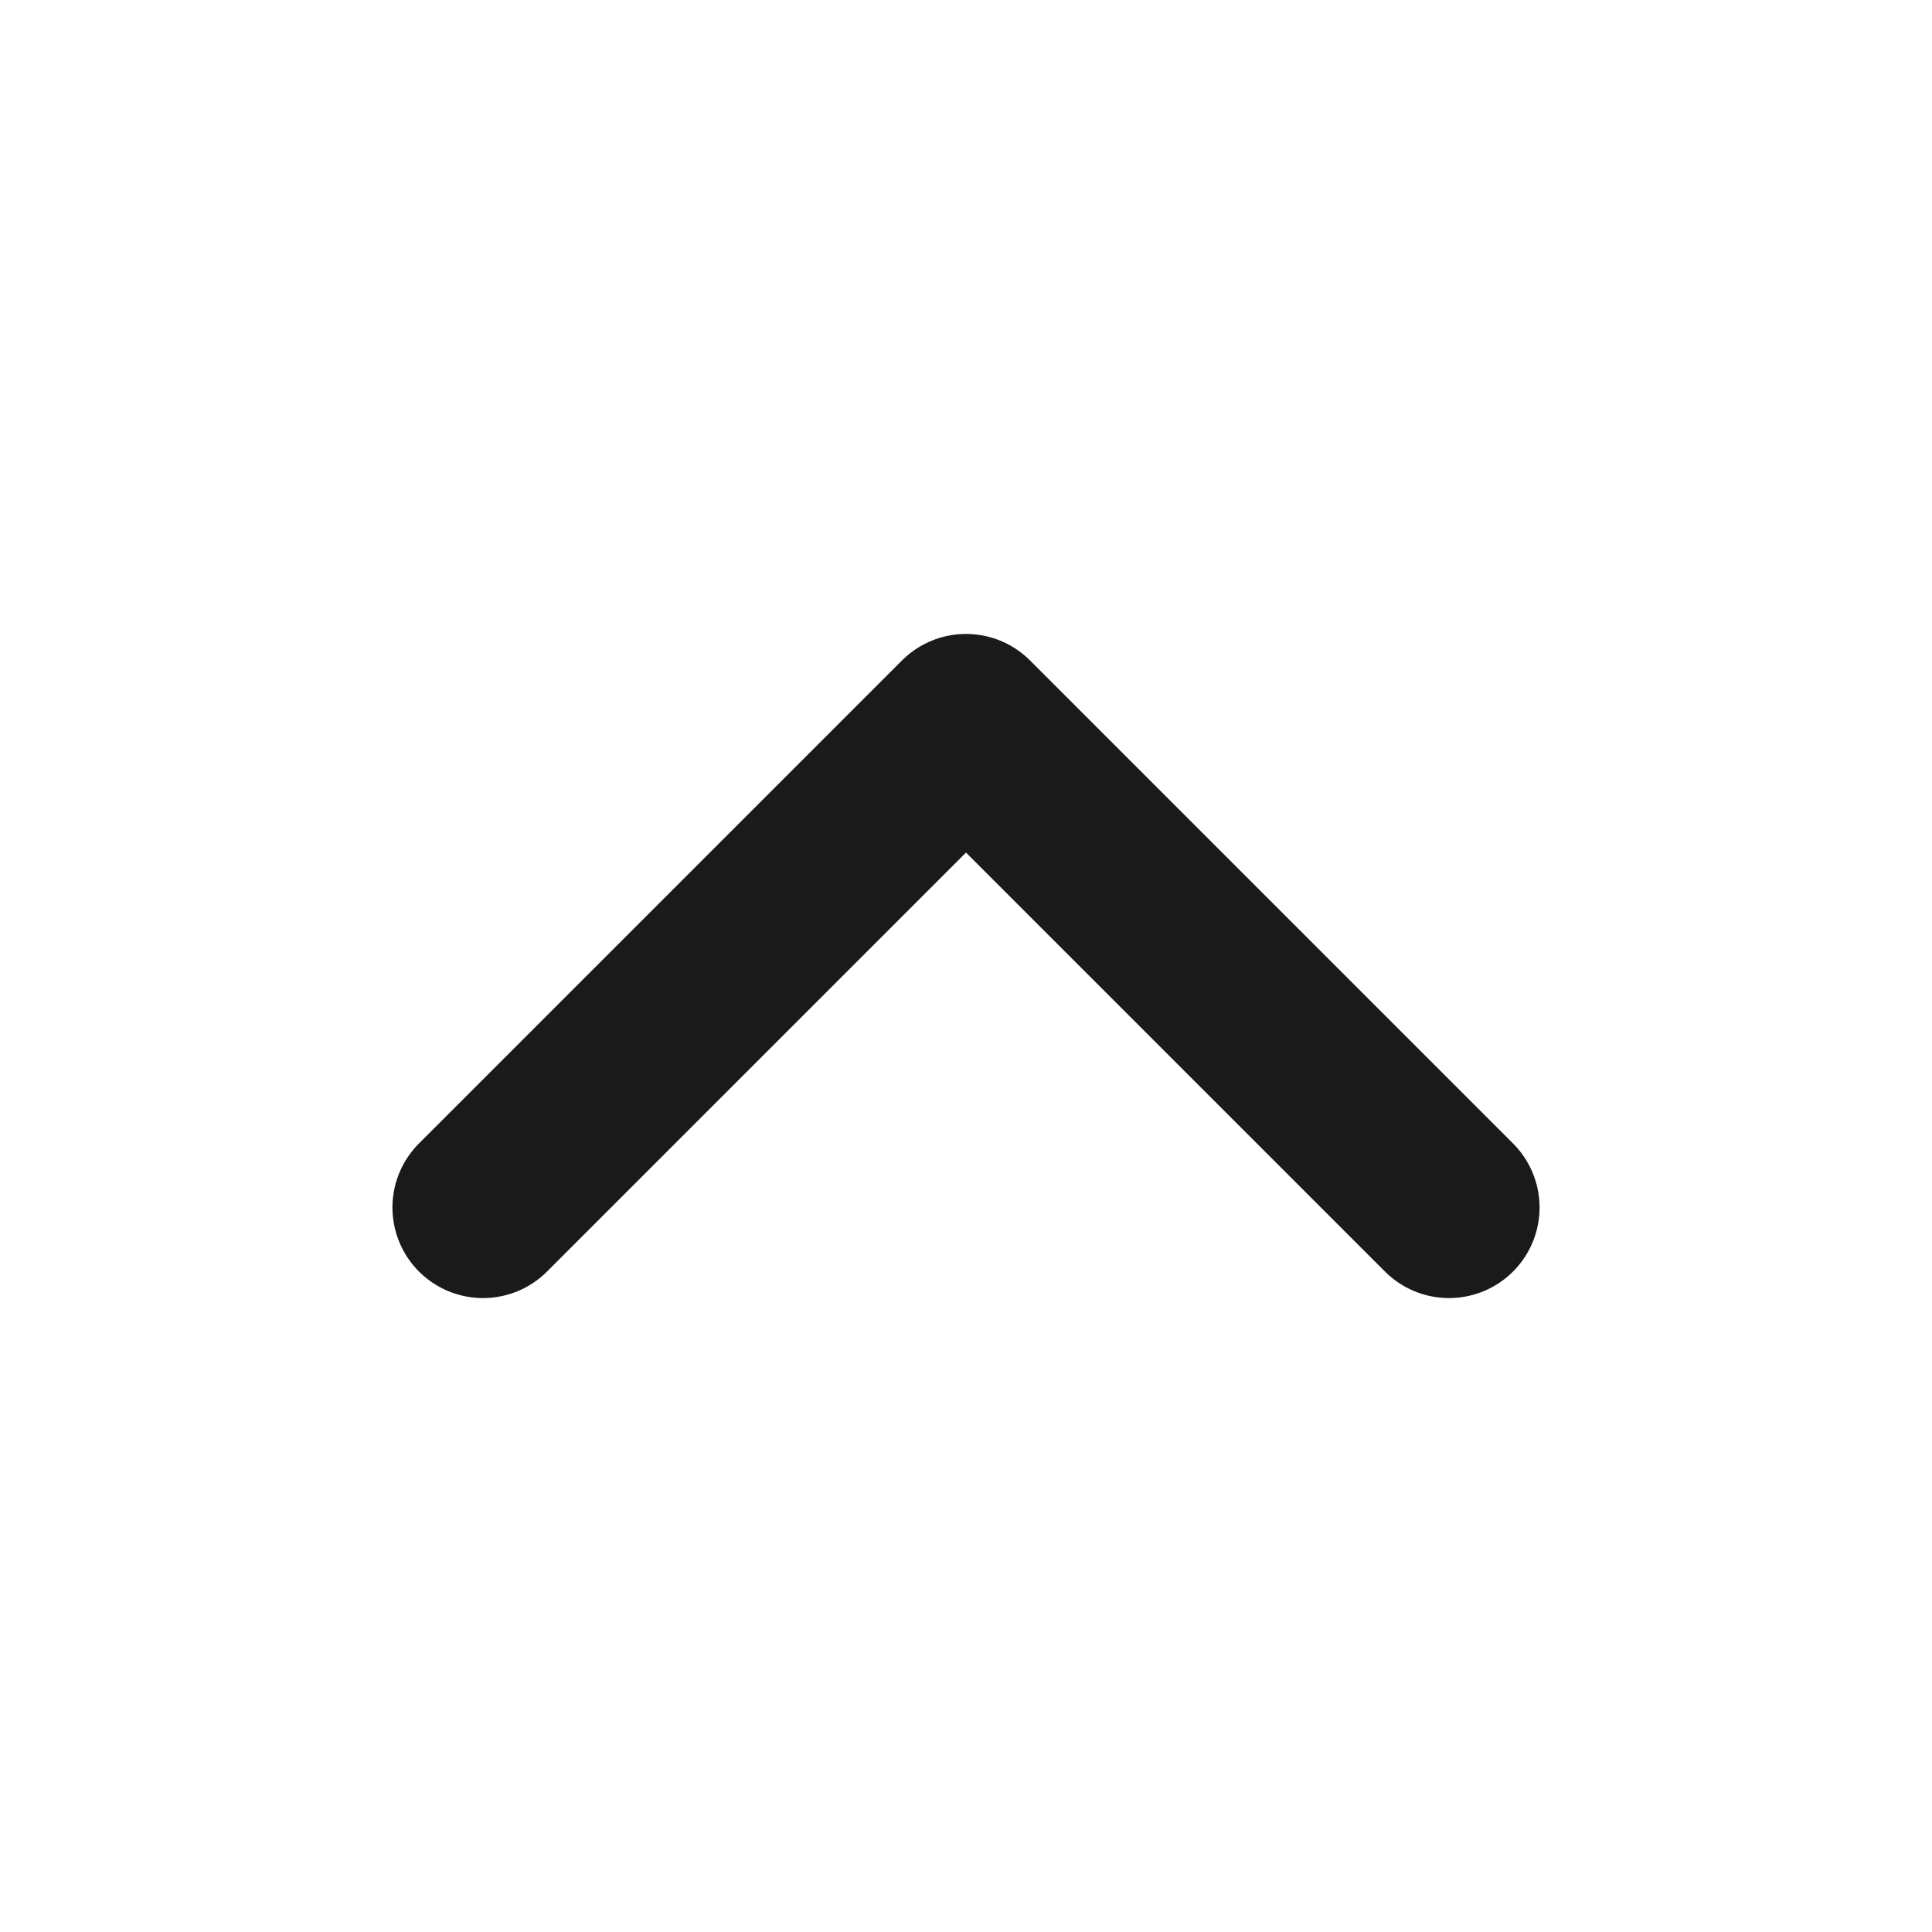
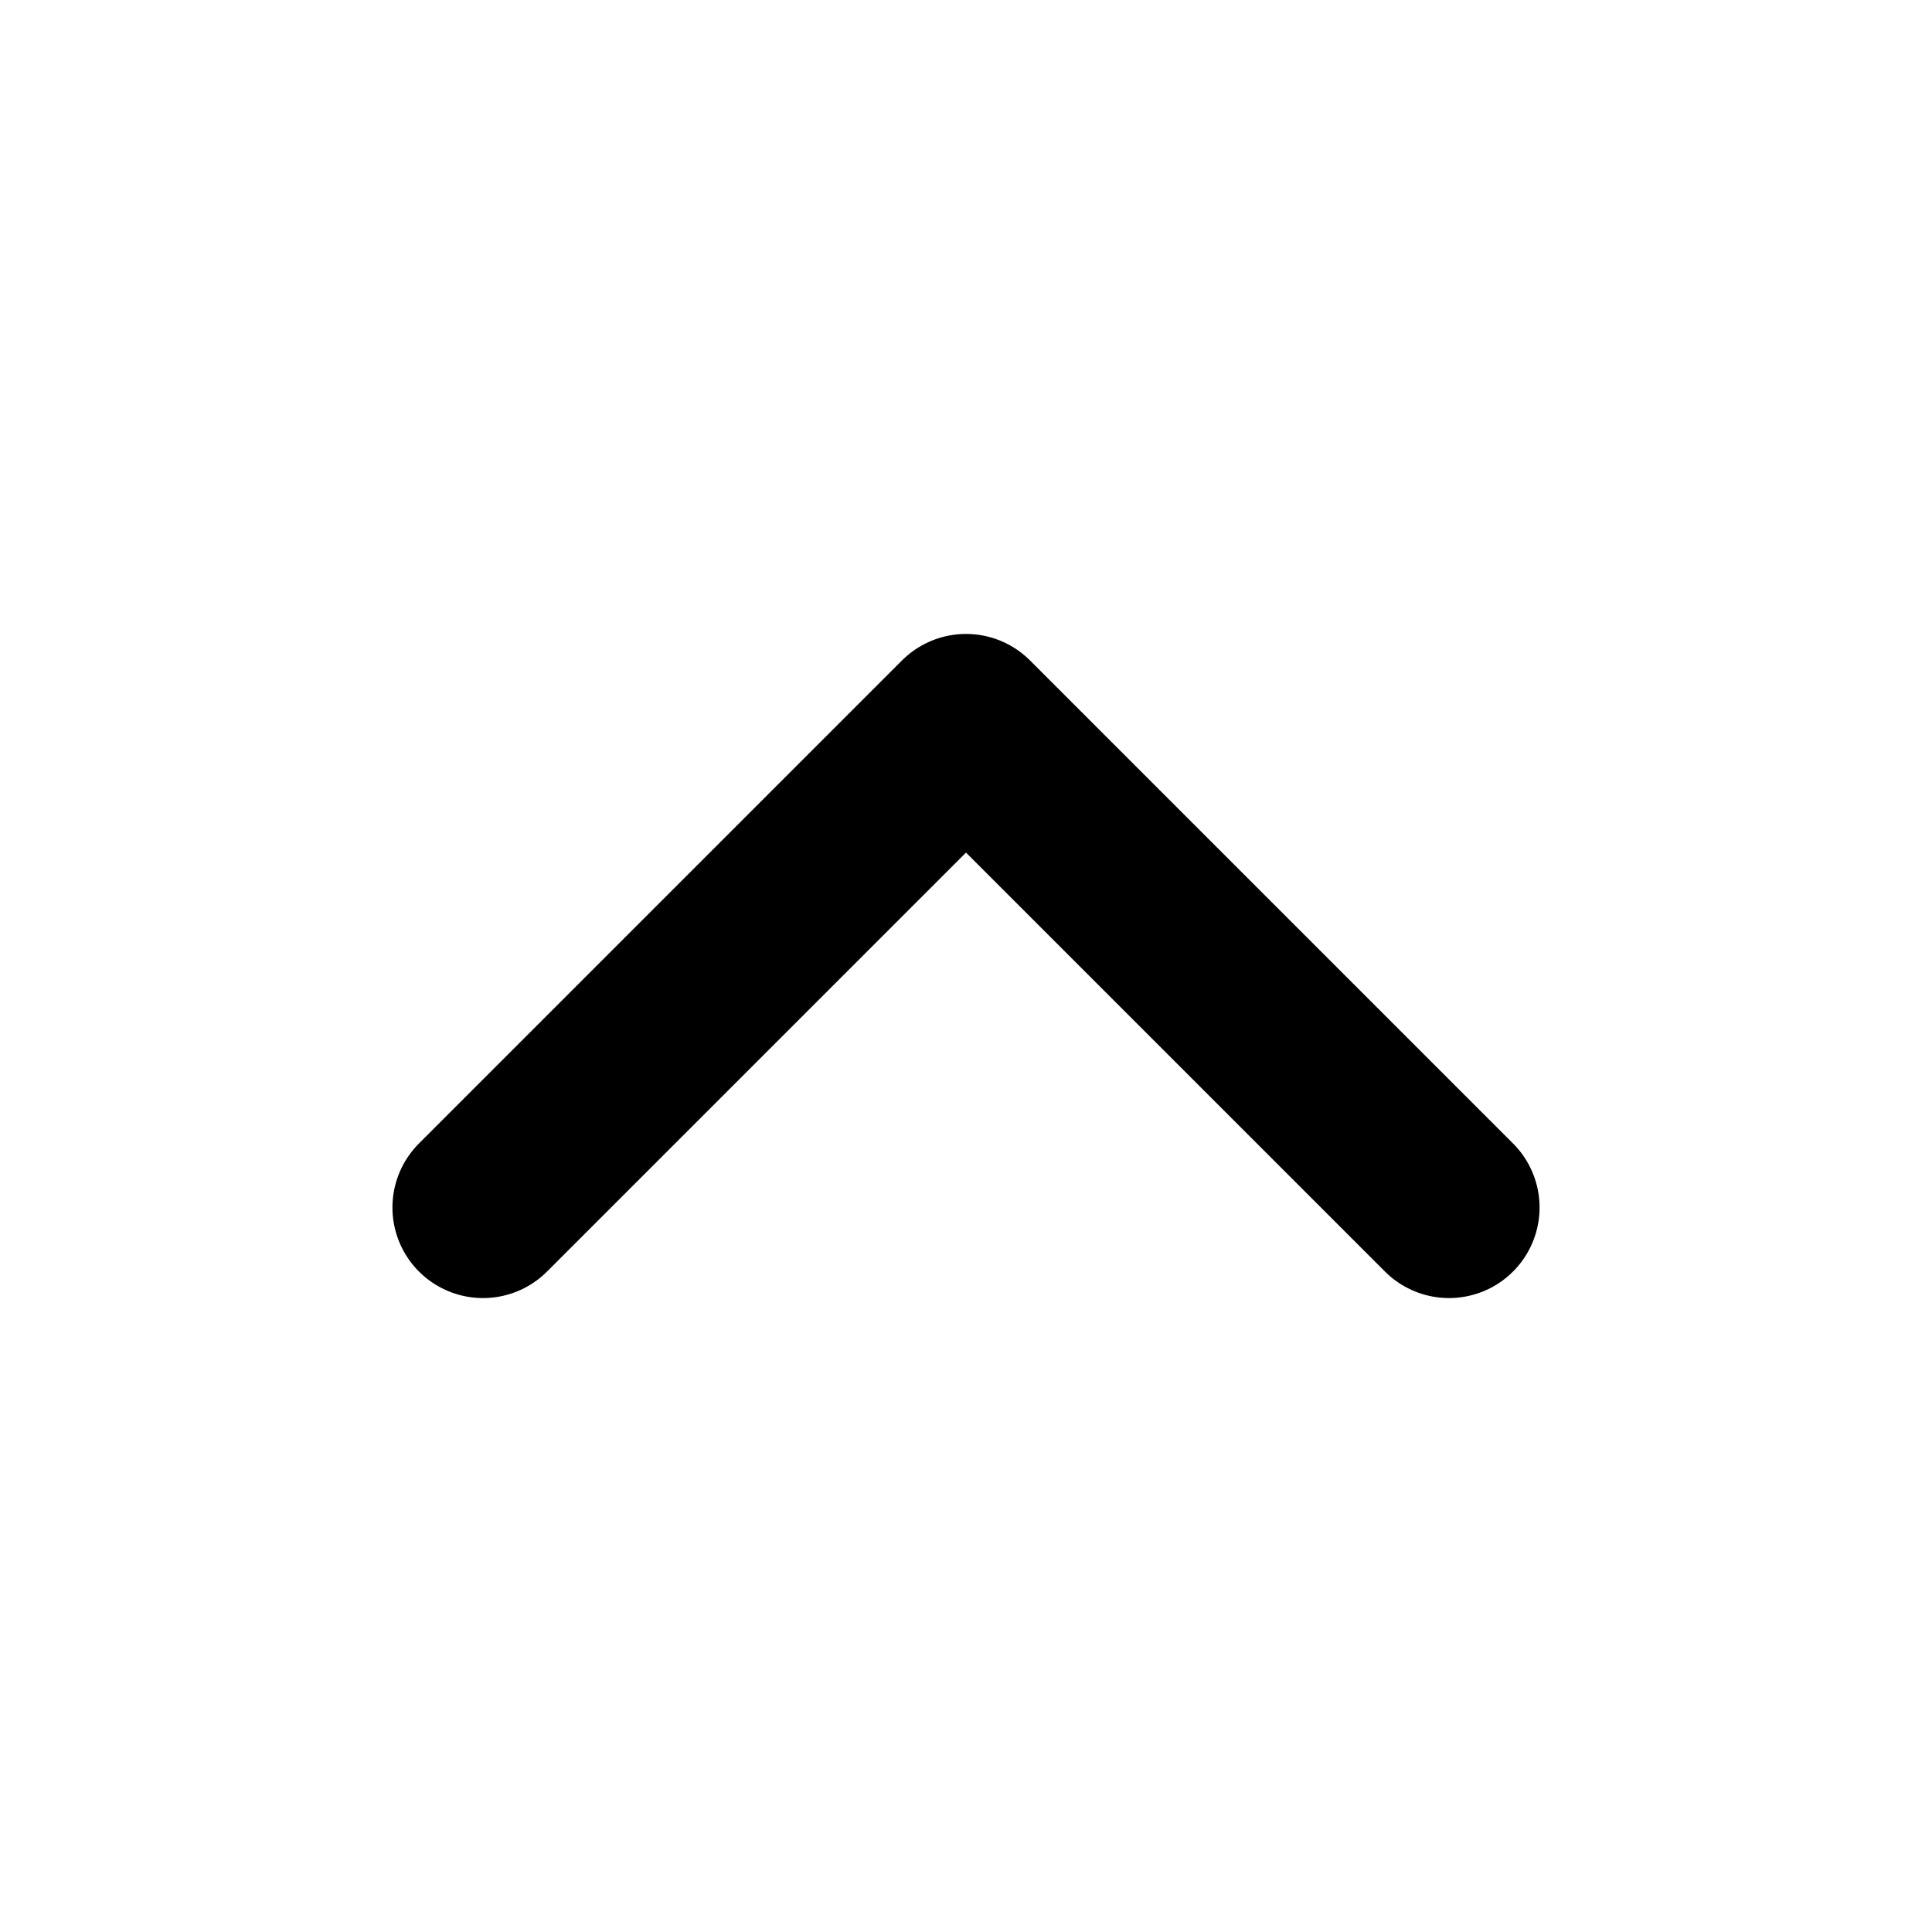
<svg xmlns="http://www.w3.org/2000/svg" width="16" height="16" viewBox="0 0 16 16" fill="none">
-   <path d="M4 10L8 6L12 10" stroke="#1A1A1A" stroke-width="1.5" stroke-linecap="round" stroke-linejoin="round" />
+   <path d="M4 10L8 6L12 10" stroke="currentColor" stroke-width="1.5" stroke-linecap="round" stroke-linejoin="round" />
</svg>
